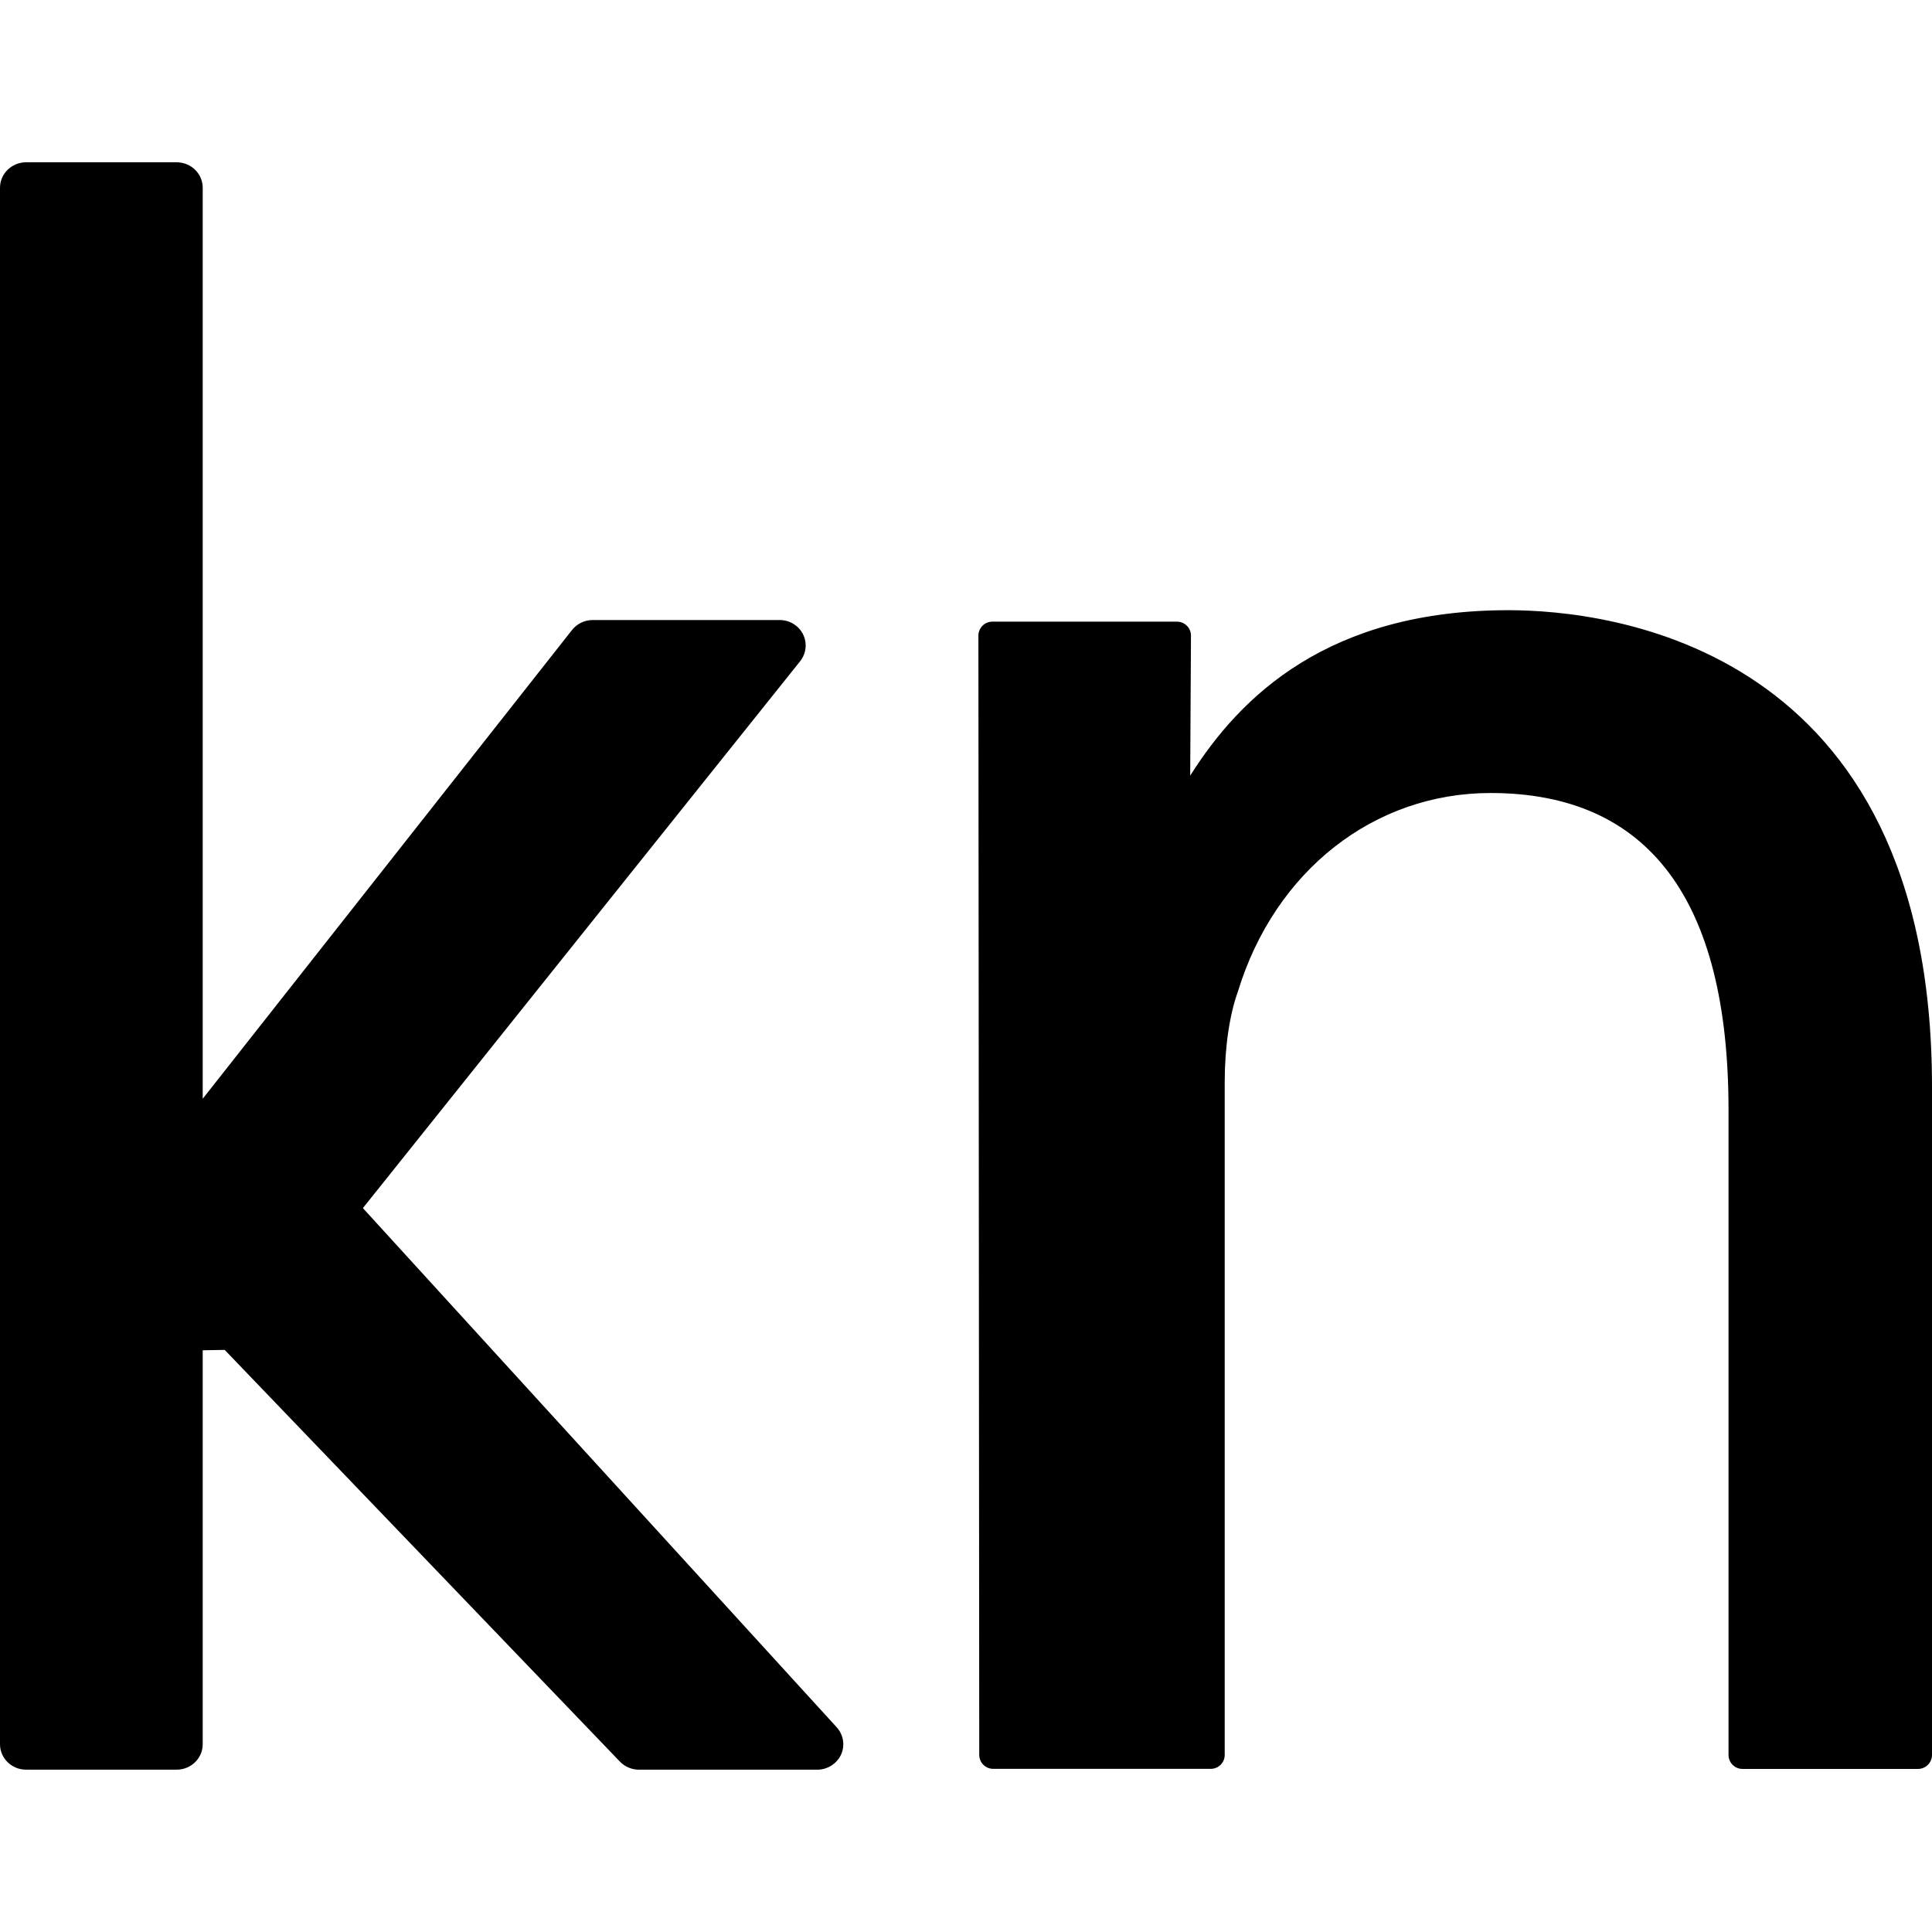
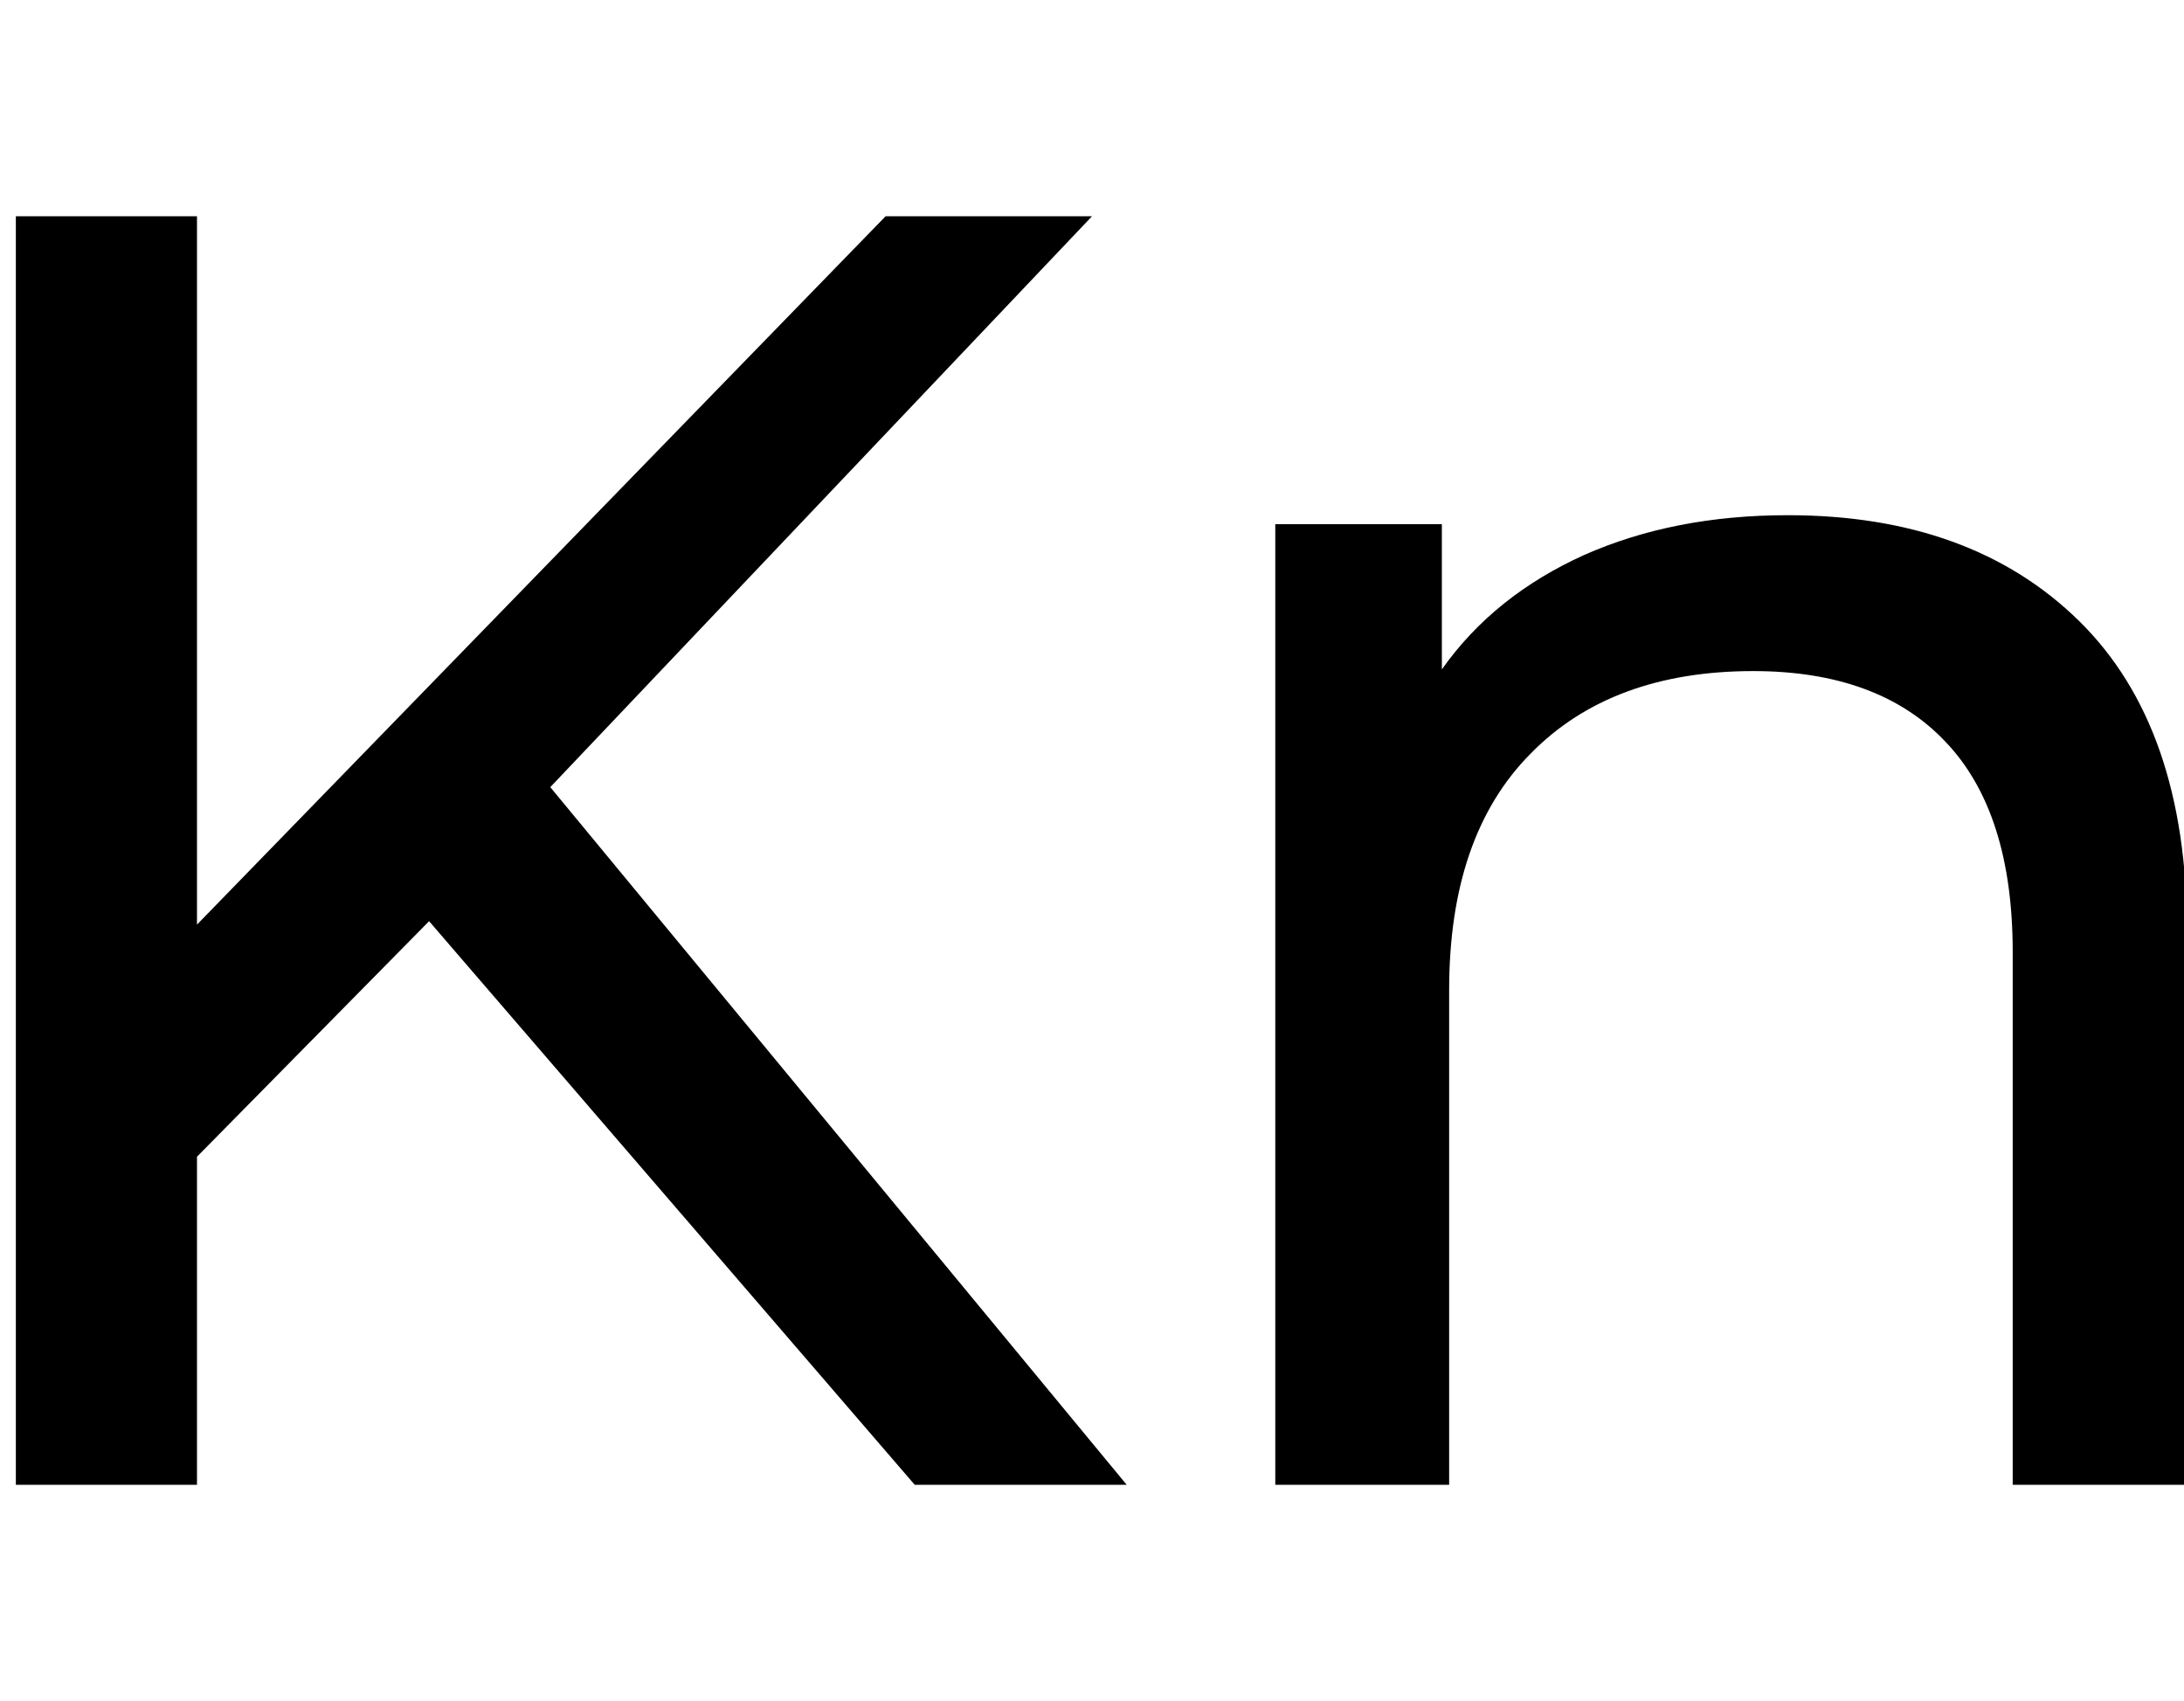
- <svg xmlns="http://www.w3.org/2000/svg" version="1.1" id="Capa_1" x="0px" y="0px" width="512px" height="512px" viewBox="0 0 75.045 75.045" style="enable-background:new 0 0 75.045 75.045;" xml:space="preserve">
-   <g>
-     <path d="M75.045,42.207v25.959c0,0.301-0.243,0.545-0.544,0.545h-6.817c-0.3,0-0.543-0.244-0.543-0.545V43.105   c0-8.162-3.111-12.302-9.244-12.302c-4.526,0-8.375,3.021-9.809,7.7c-0.331,0.912-0.516,2.187-0.516,3.522v26.14   c0,0.301-0.243,0.543-0.543,0.543h-8.448c-0.3,0-0.544-0.242-0.544-0.543l-0.033-43.474c0-0.145,0.059-0.283,0.159-0.385   c0.103-0.103,0.239-0.159,0.385-0.159h7.17c0.146,0,0.283,0.058,0.386,0.16c0.103,0.103,0.158,0.241,0.157,0.387l-0.03,5.434   c1.951-3.095,5.375-6.426,12.367-6.426C62.457,23.704,75.045,25.039,75.045,42.207z M14.096,46.926L31.08,25.684   c0.244-0.306,0.283-0.726,0.102-1.065c-0.176-0.331-0.519-0.535-0.897-0.535H23.02c-0.312,0-0.61,0.145-0.799,0.385L7.874,42.679   V7.293c0-0.546-0.453-0.989-1.011-0.989H1.012C0.454,6.305,0,6.748,0,7.293V67.75c0,0.547,0.454,0.989,1.012,0.989h5.851   c0.558,0,1.011-0.442,1.011-0.989V52.449l0.854-0.015l15.355,15.996c0.189,0.196,0.458,0.31,0.734,0.31h6.928   c0.385,0,0.743-0.219,0.913-0.562c0.175-0.358,0.114-0.783-0.159-1.086L14.096,46.926z" fill="#000000" />
+ <svg xmlns="http://www.w3.org/2000/svg" version="1.1" id="Capa_1" x="0px" y="0px" viewBox="0 0 510 397" style="enable-background:new 0 0 510 397;" xml:space="preserve">
+   <style type="text/css">
+ 	.st0{enable-background:new    ;}
+ </style>
+   <g class="st0">
+     <path d="M100.2,215.1l-54.2,55v76.6H3.7V50.5H46v165.4L206.8,50.5h48.2L128.5,183.8l134.6,162.9h-49.5L100.2,215.1z" />
+     <path d="M485.5,145c16.8,16.5,25.2,40.7,25.2,72.6v129.1H470V222.3c0-21.7-5.2-38.1-15.7-49.1c-10.4-11-25.4-16.5-44.9-16.5   c-22,0-39.4,6.4-52,19.3c-12.7,12.8-19,31.2-19,55.2v115.5h-40.6V122.4h38.9v33.9c8.2-11.6,19.3-20.4,33.2-26.7   c14-6.2,29.8-9.3,47.6-9.3C446,120.3,468.7,128.5,485.5,145z" />
  </g>
-   <g>
- </g>
-   <g>
- </g>
-   <g>
- </g>
-   <g>
- </g>
-   <g>
- </g>
-   <g>
- </g>
-   <g>
- </g>
-   <g>
- </g>
-   <g>
- </g>
-   <g>
- </g>
-   <g>
- </g>
-   <g>
- </g>
-   <g>
- </g>
-   <g>
- </g>
-   <g>
- </g>
</svg>
